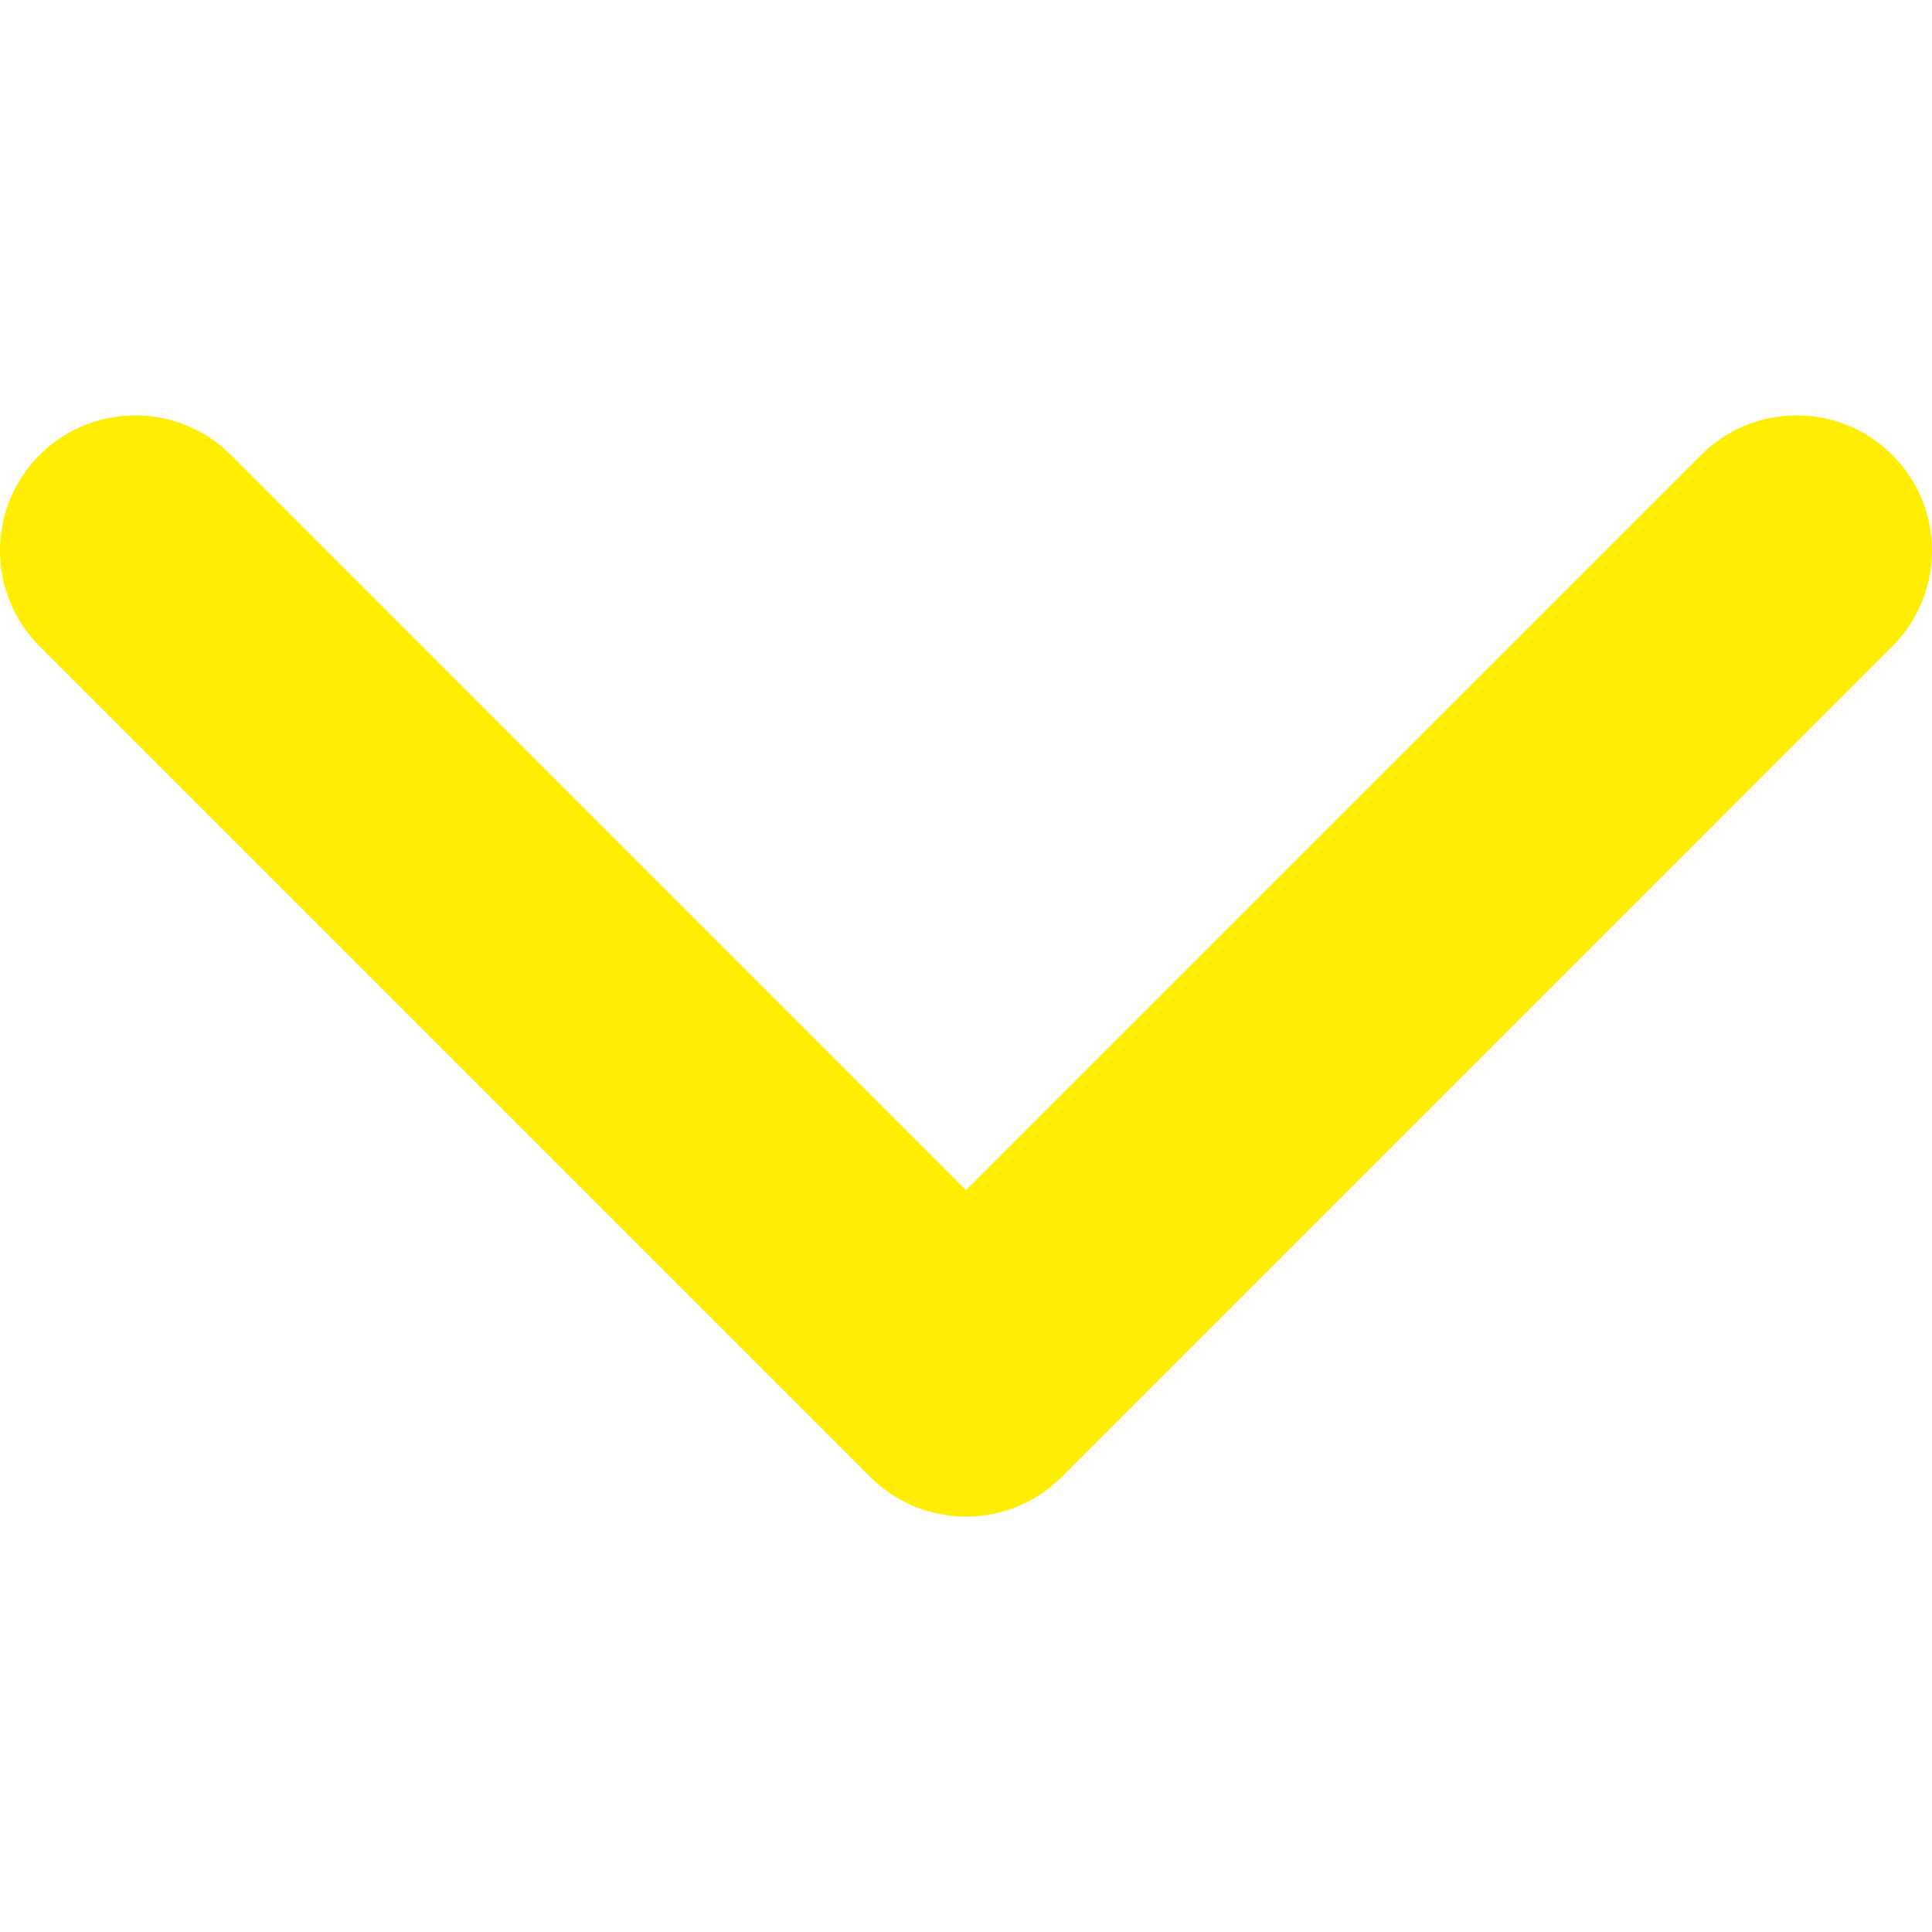
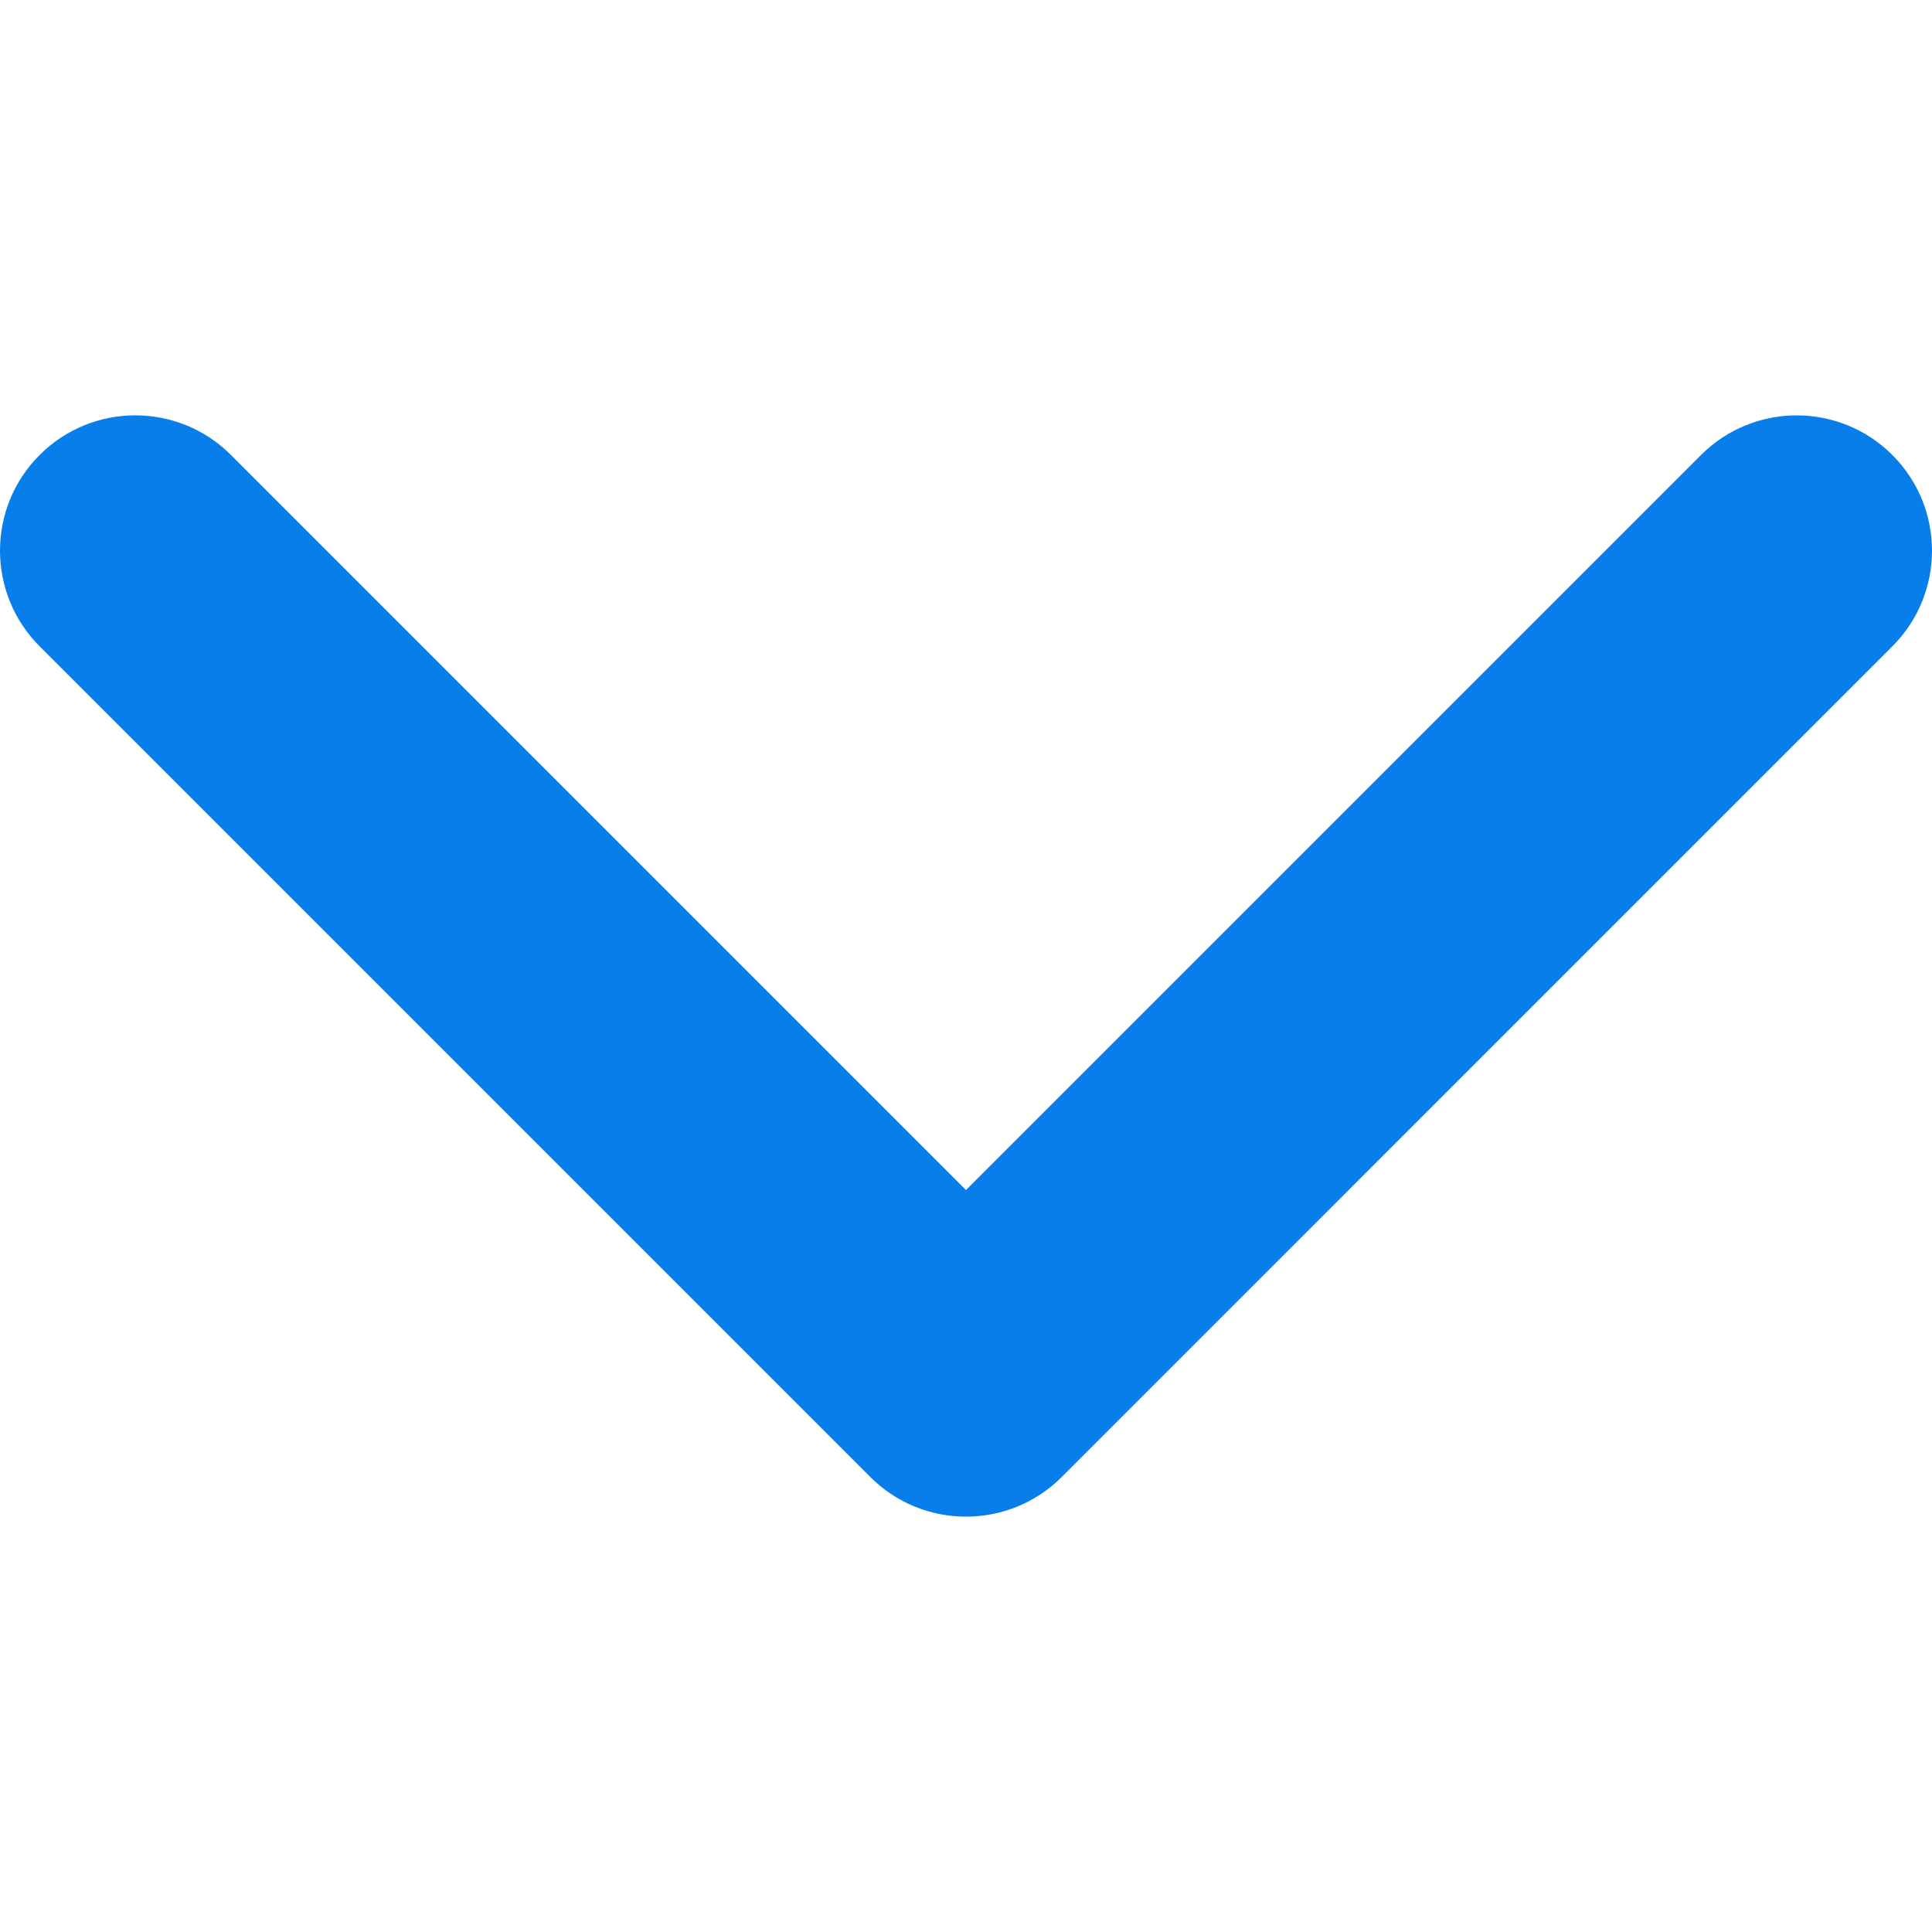
- <svg xmlns="http://www.w3.org/2000/svg" fill="#ffee02" version="1.1" id="arrowdown" x="0px" y="0px" viewBox="0 0 451.847 451.847" style="enable-background:new 0 0 451.847 451.847;" xml:space="preserve">
+ <svg xmlns="http://www.w3.org/2000/svg" fill="#087EEA" version="1.1" id="arrowdown" x="0px" y="0px" viewBox="0 0 451.847 451.847" style="enable-background:new 0 0 451.847 451.847;" xml:space="preserve">
  <g>
    <path d="M225.923,354.706c-8.098,0-16.195-3.092-22.369-9.263L9.27,151.157c-12.359-12.359-12.359-32.397,0-44.751   c12.354-12.354,32.388-12.354,44.748,0l171.905,171.915l171.906-171.909c12.359-12.354,32.391-12.354,44.744,0   c12.365,12.354,12.365,32.392,0,44.751L248.292,345.449C242.115,351.621,234.018,354.706,225.923,354.706z" />
  </g>
  <g>
</g>
  <g>
</g>
  <g>
</g>
  <g>
</g>
  <g>
</g>
  <g>
</g>
  <g>
</g>
  <g>
</g>
  <g>
</g>
  <g>
</g>
  <g>
</g>
  <g>
</g>
  <g>
</g>
  <g>
</g>
  <g>
</g>
</svg>
